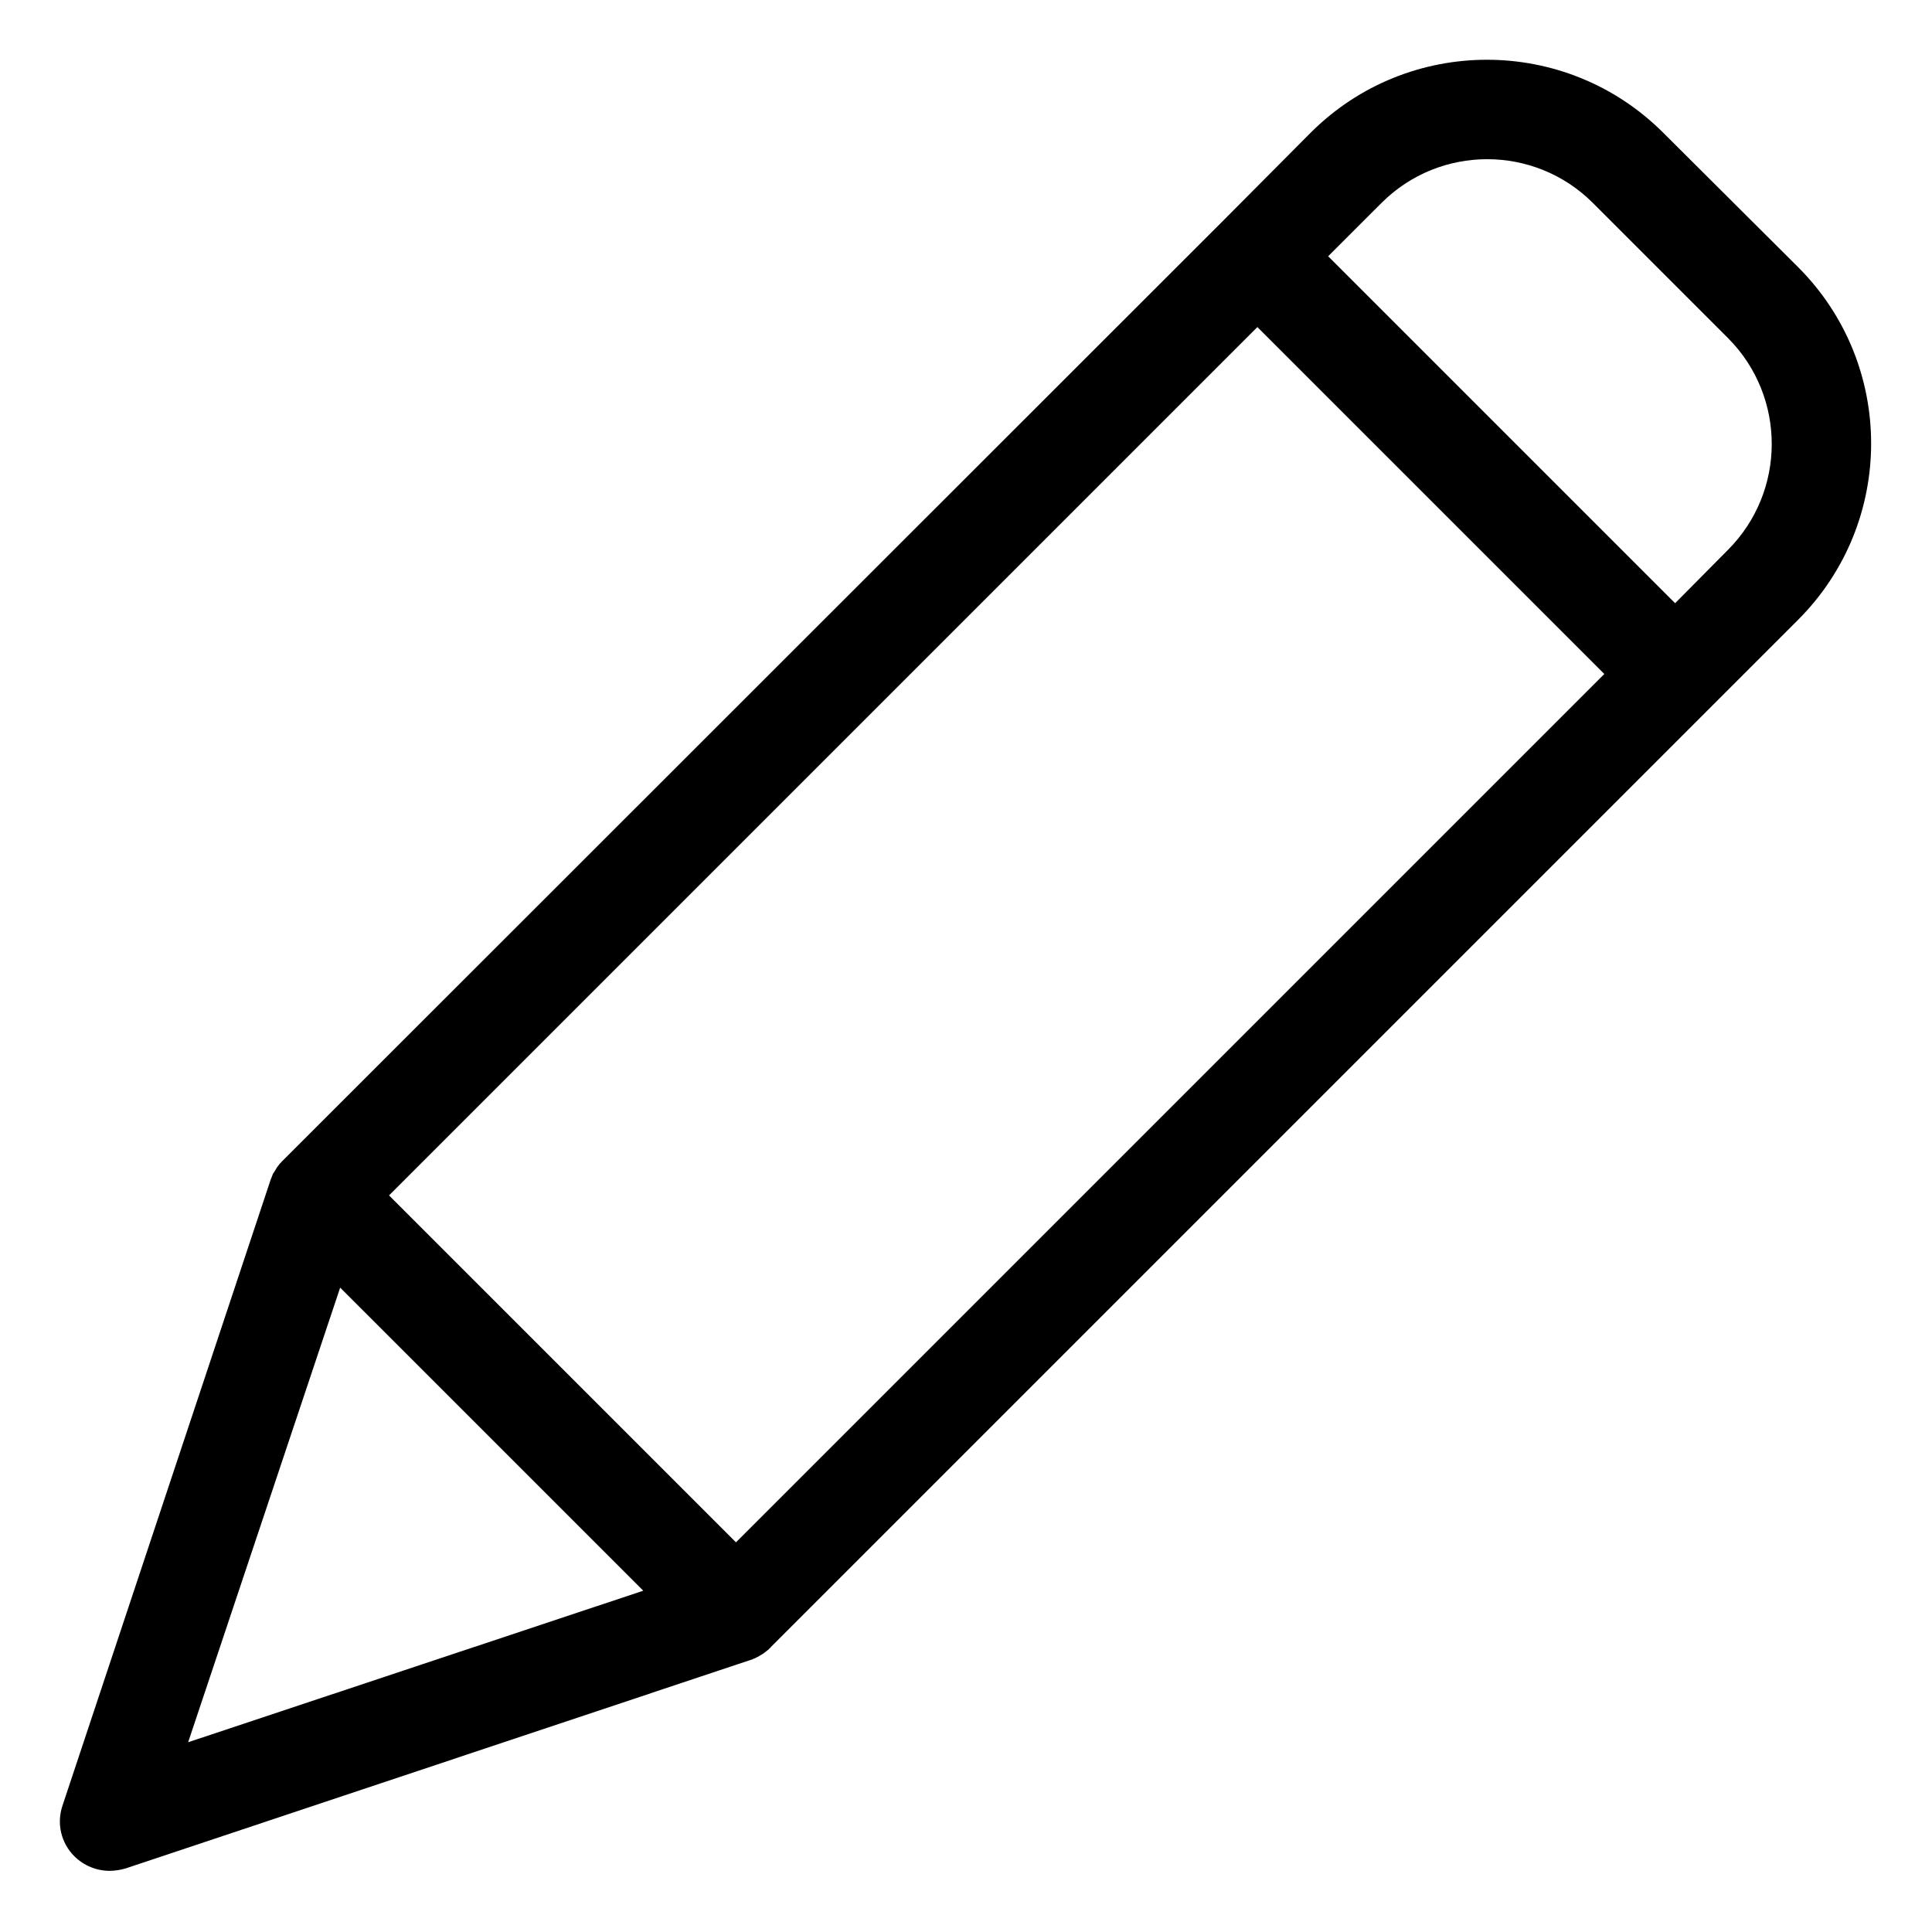
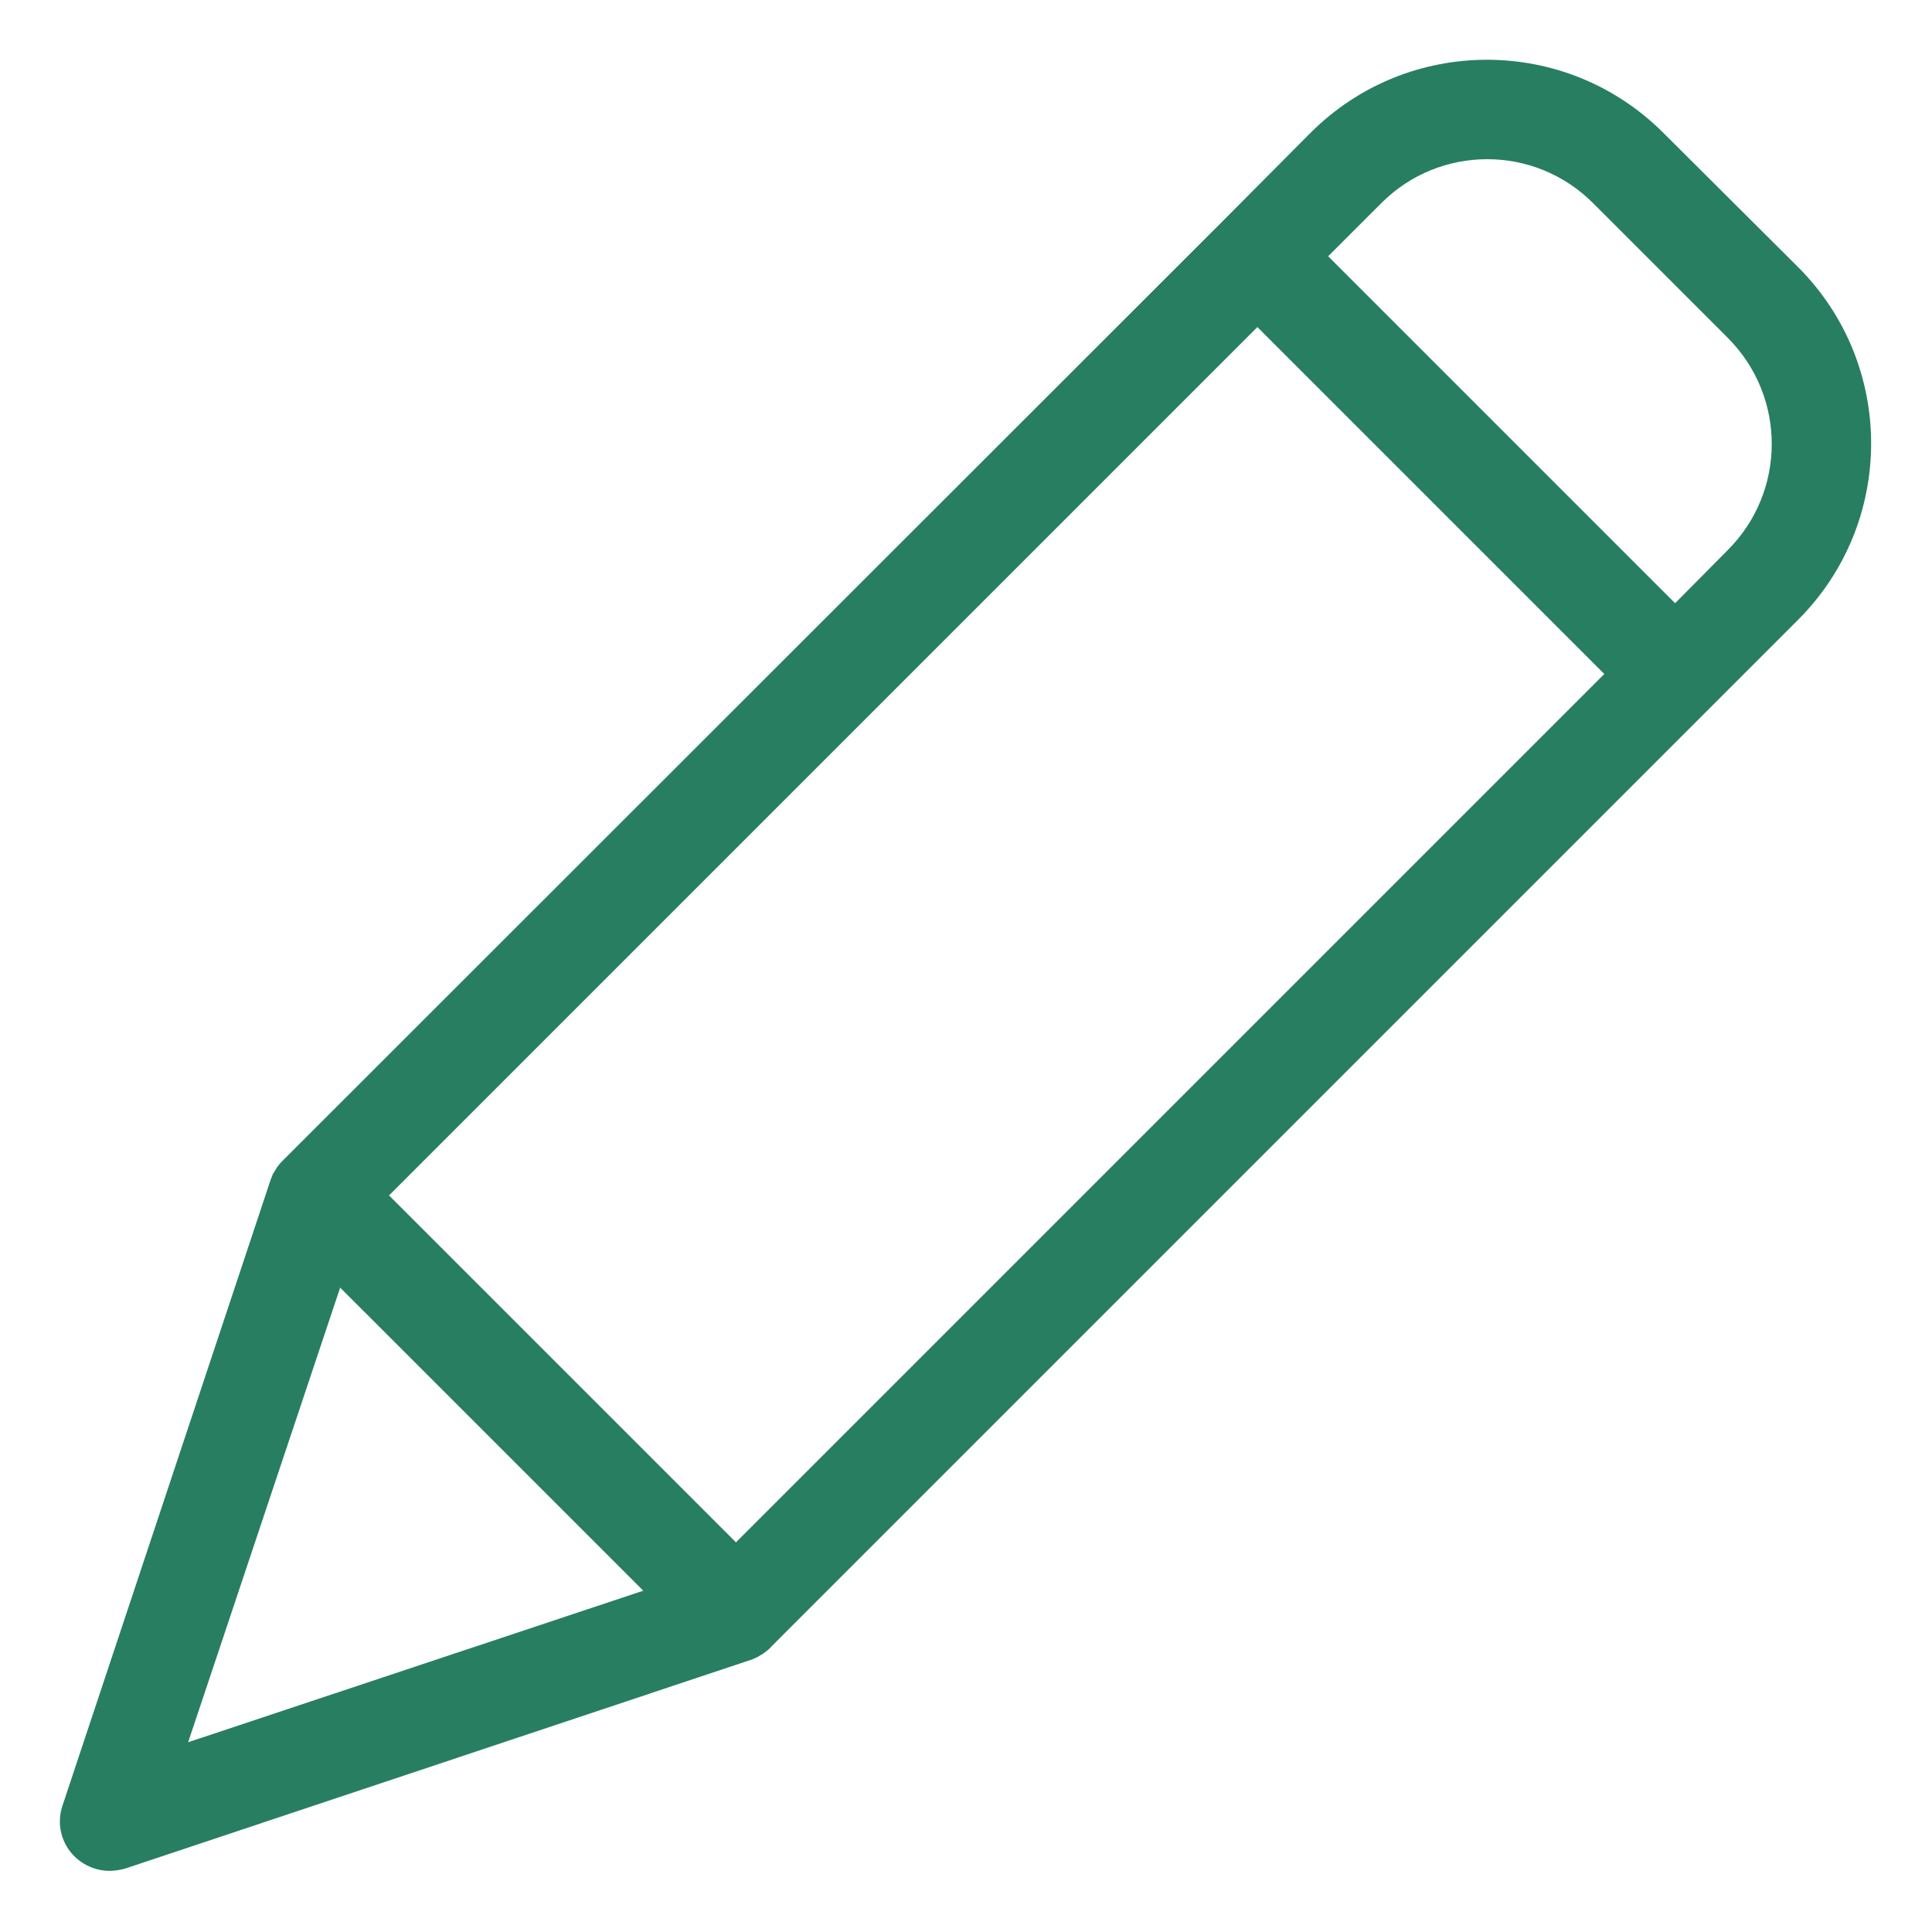
- <svg xmlns="http://www.w3.org/2000/svg" height="484pt" viewBox="-15 -15 484 484" width="484pt">
+ <svg xmlns="http://www.w3.org/2000/svg" fill="#287e60" height="484pt" viewBox="-15 -15 484 484" width="484pt">
  <path d="m401.648 18.234c-24.395-24.352-63.898-24.352-88.293 0l-22.102 22.223-235.27 235.145-.5.504c-.121.121-.121.25-.25.25-.25.375-.625.746-.871 1.121 0 .125-.129.125-.129.25-.25.375-.371.625-.625 1-.121.125-.121.246-.246.375-.125.375-.25.625-.379 1 0 .121-.121.121-.121.25l-52.199 156.969c-1.531 4.469-.367 9.418 2.996 12.734 2.363 2.332 5.551 3.637 8.867 3.625 1.355-.023 2.699-.234 3.996-.625l156.848-52.324c.121 0 .121 0 .25-.121.395-.117.773-.285 1.121-.504.098-.012.184-.055.254-.121.371-.25.871-.504 1.246-.754.371-.246.75-.621 1.125-.871.125-.129.246-.129.246-.25.129-.125.379-.246.504-.5l257.371-257.371c24.352-24.395 24.352-63.898 0-88.289zm-232.273 353.148-86.914-86.91 217.535-217.535 86.914 86.91zm-99.156-63.809 75.93 75.926-114.016 37.961zm347.664-184.82-13.238 13.363-86.918-86.918 13.367-13.359c14.621-14.609 38.32-14.609 52.945 0l33.965 33.965c14.512 14.688 14.457 38.332-.121 52.949zm0 0" />
</svg>
